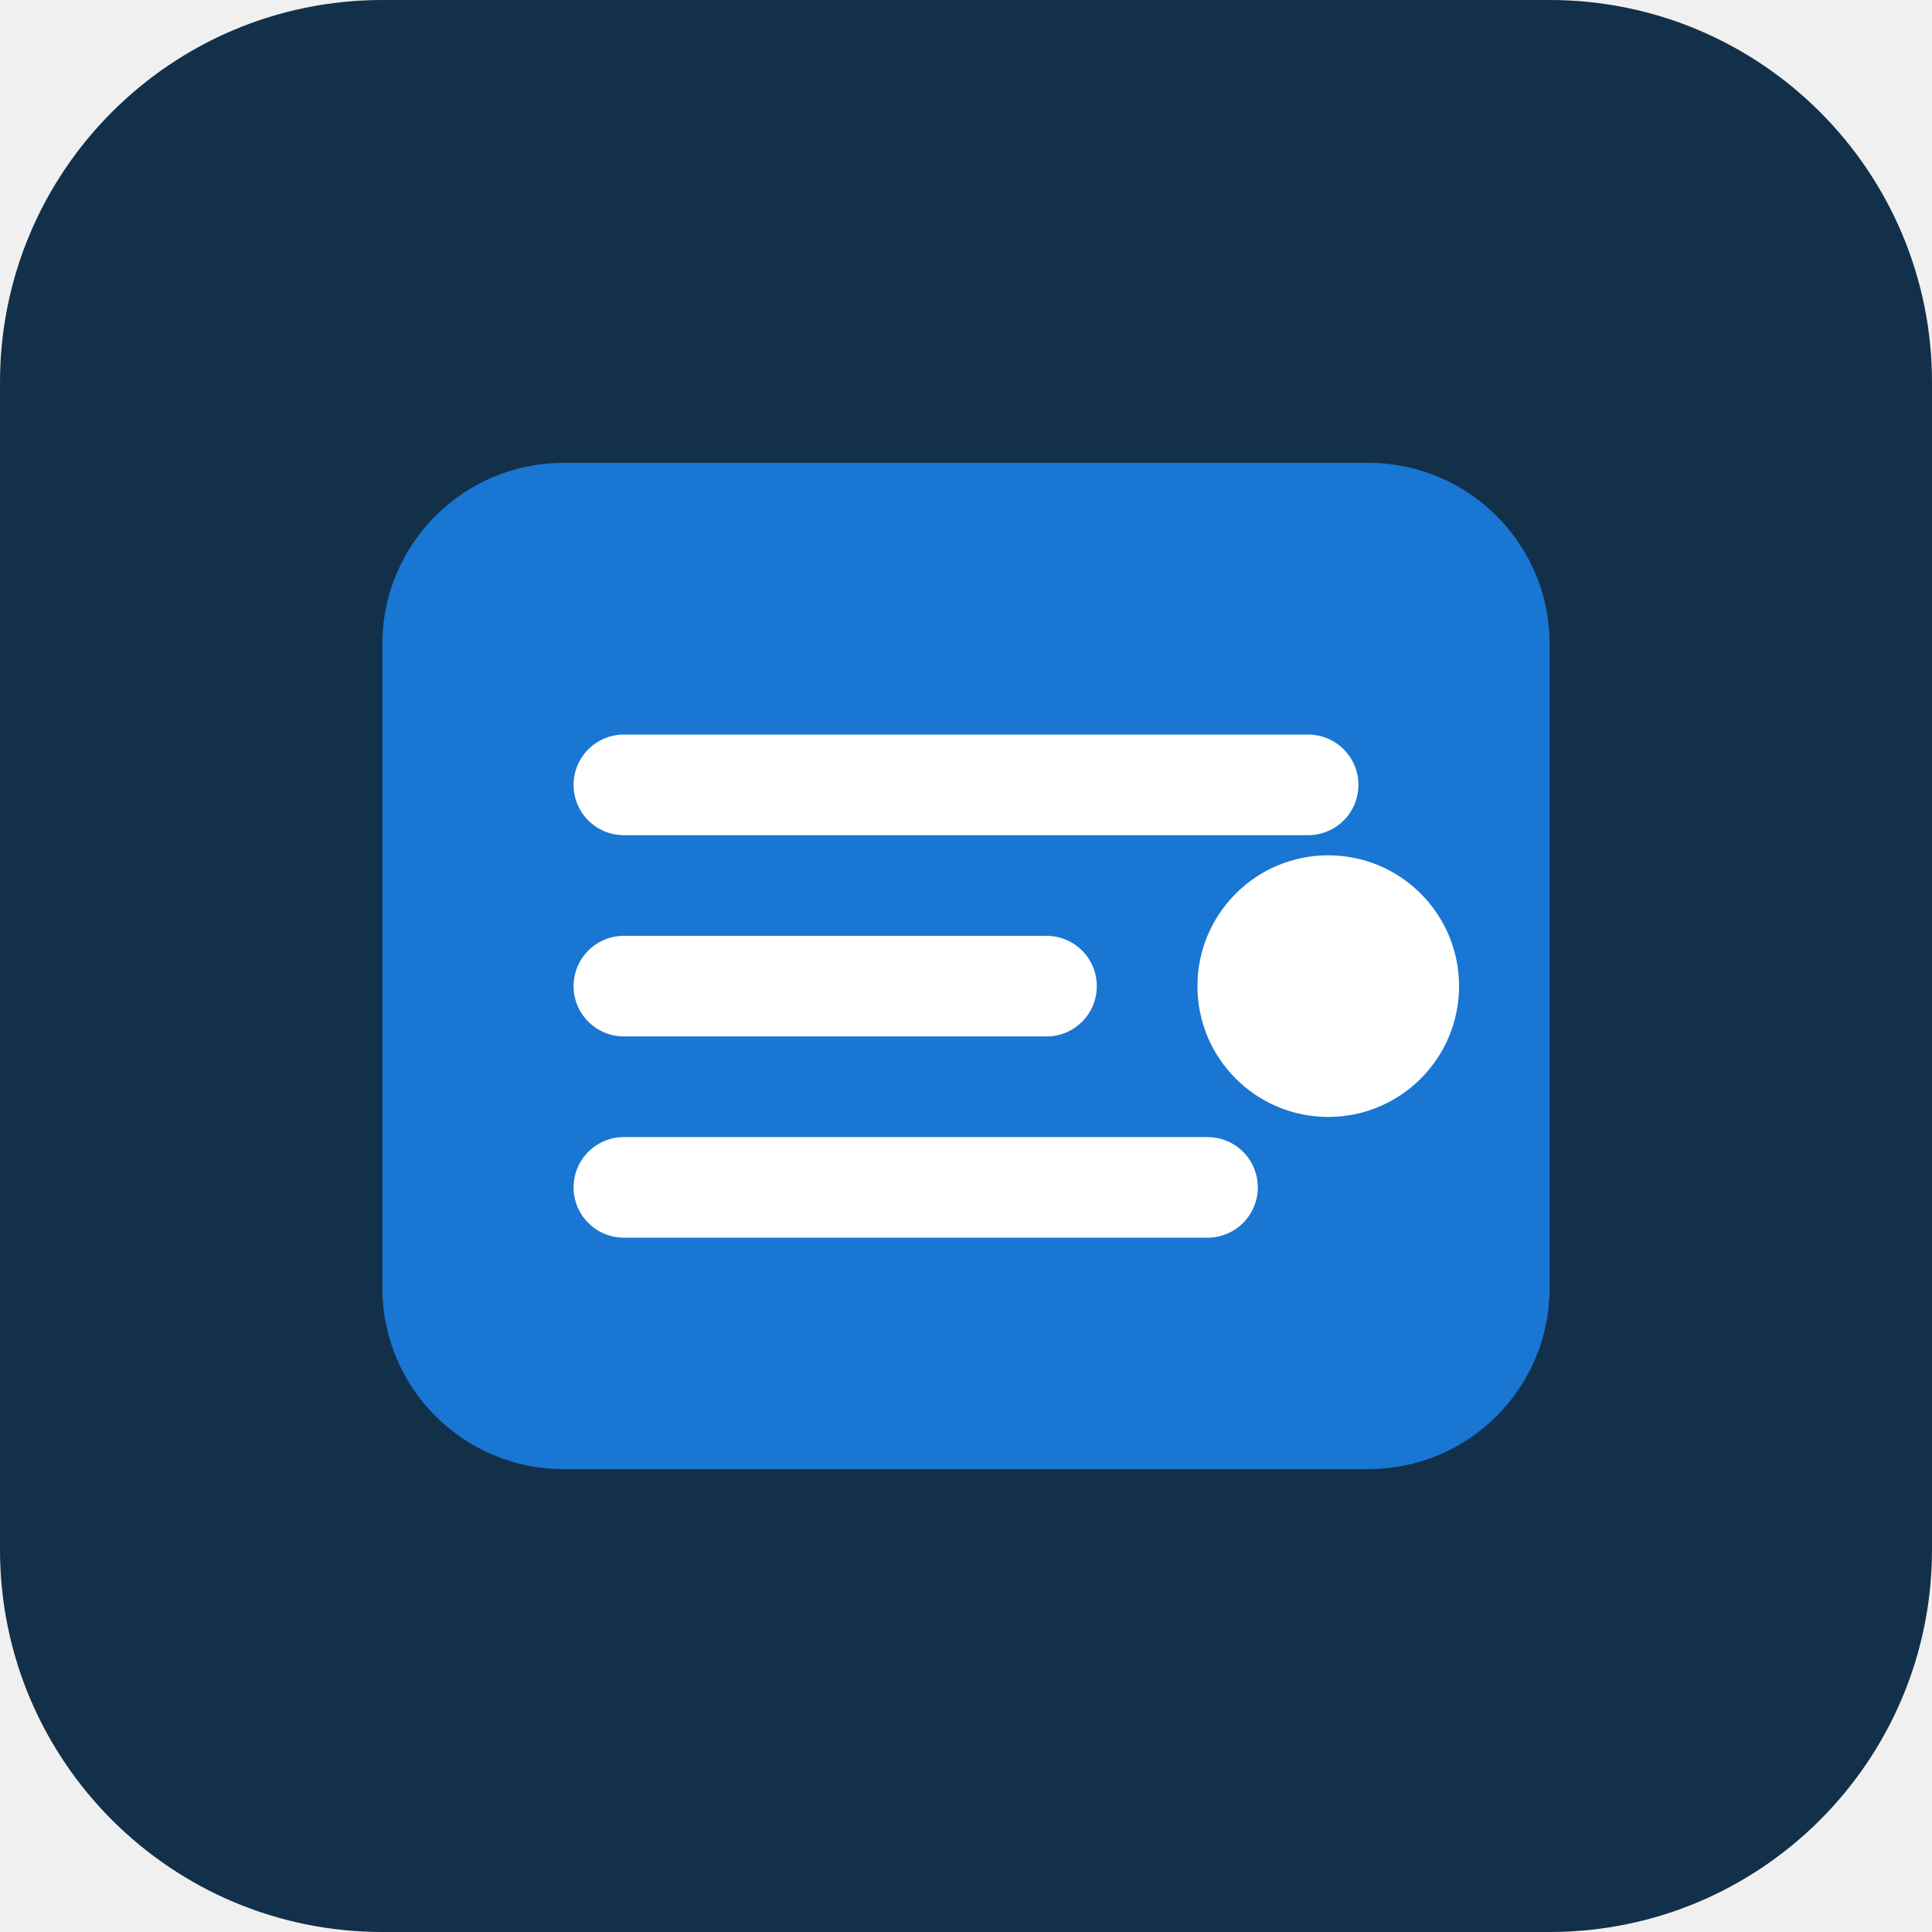
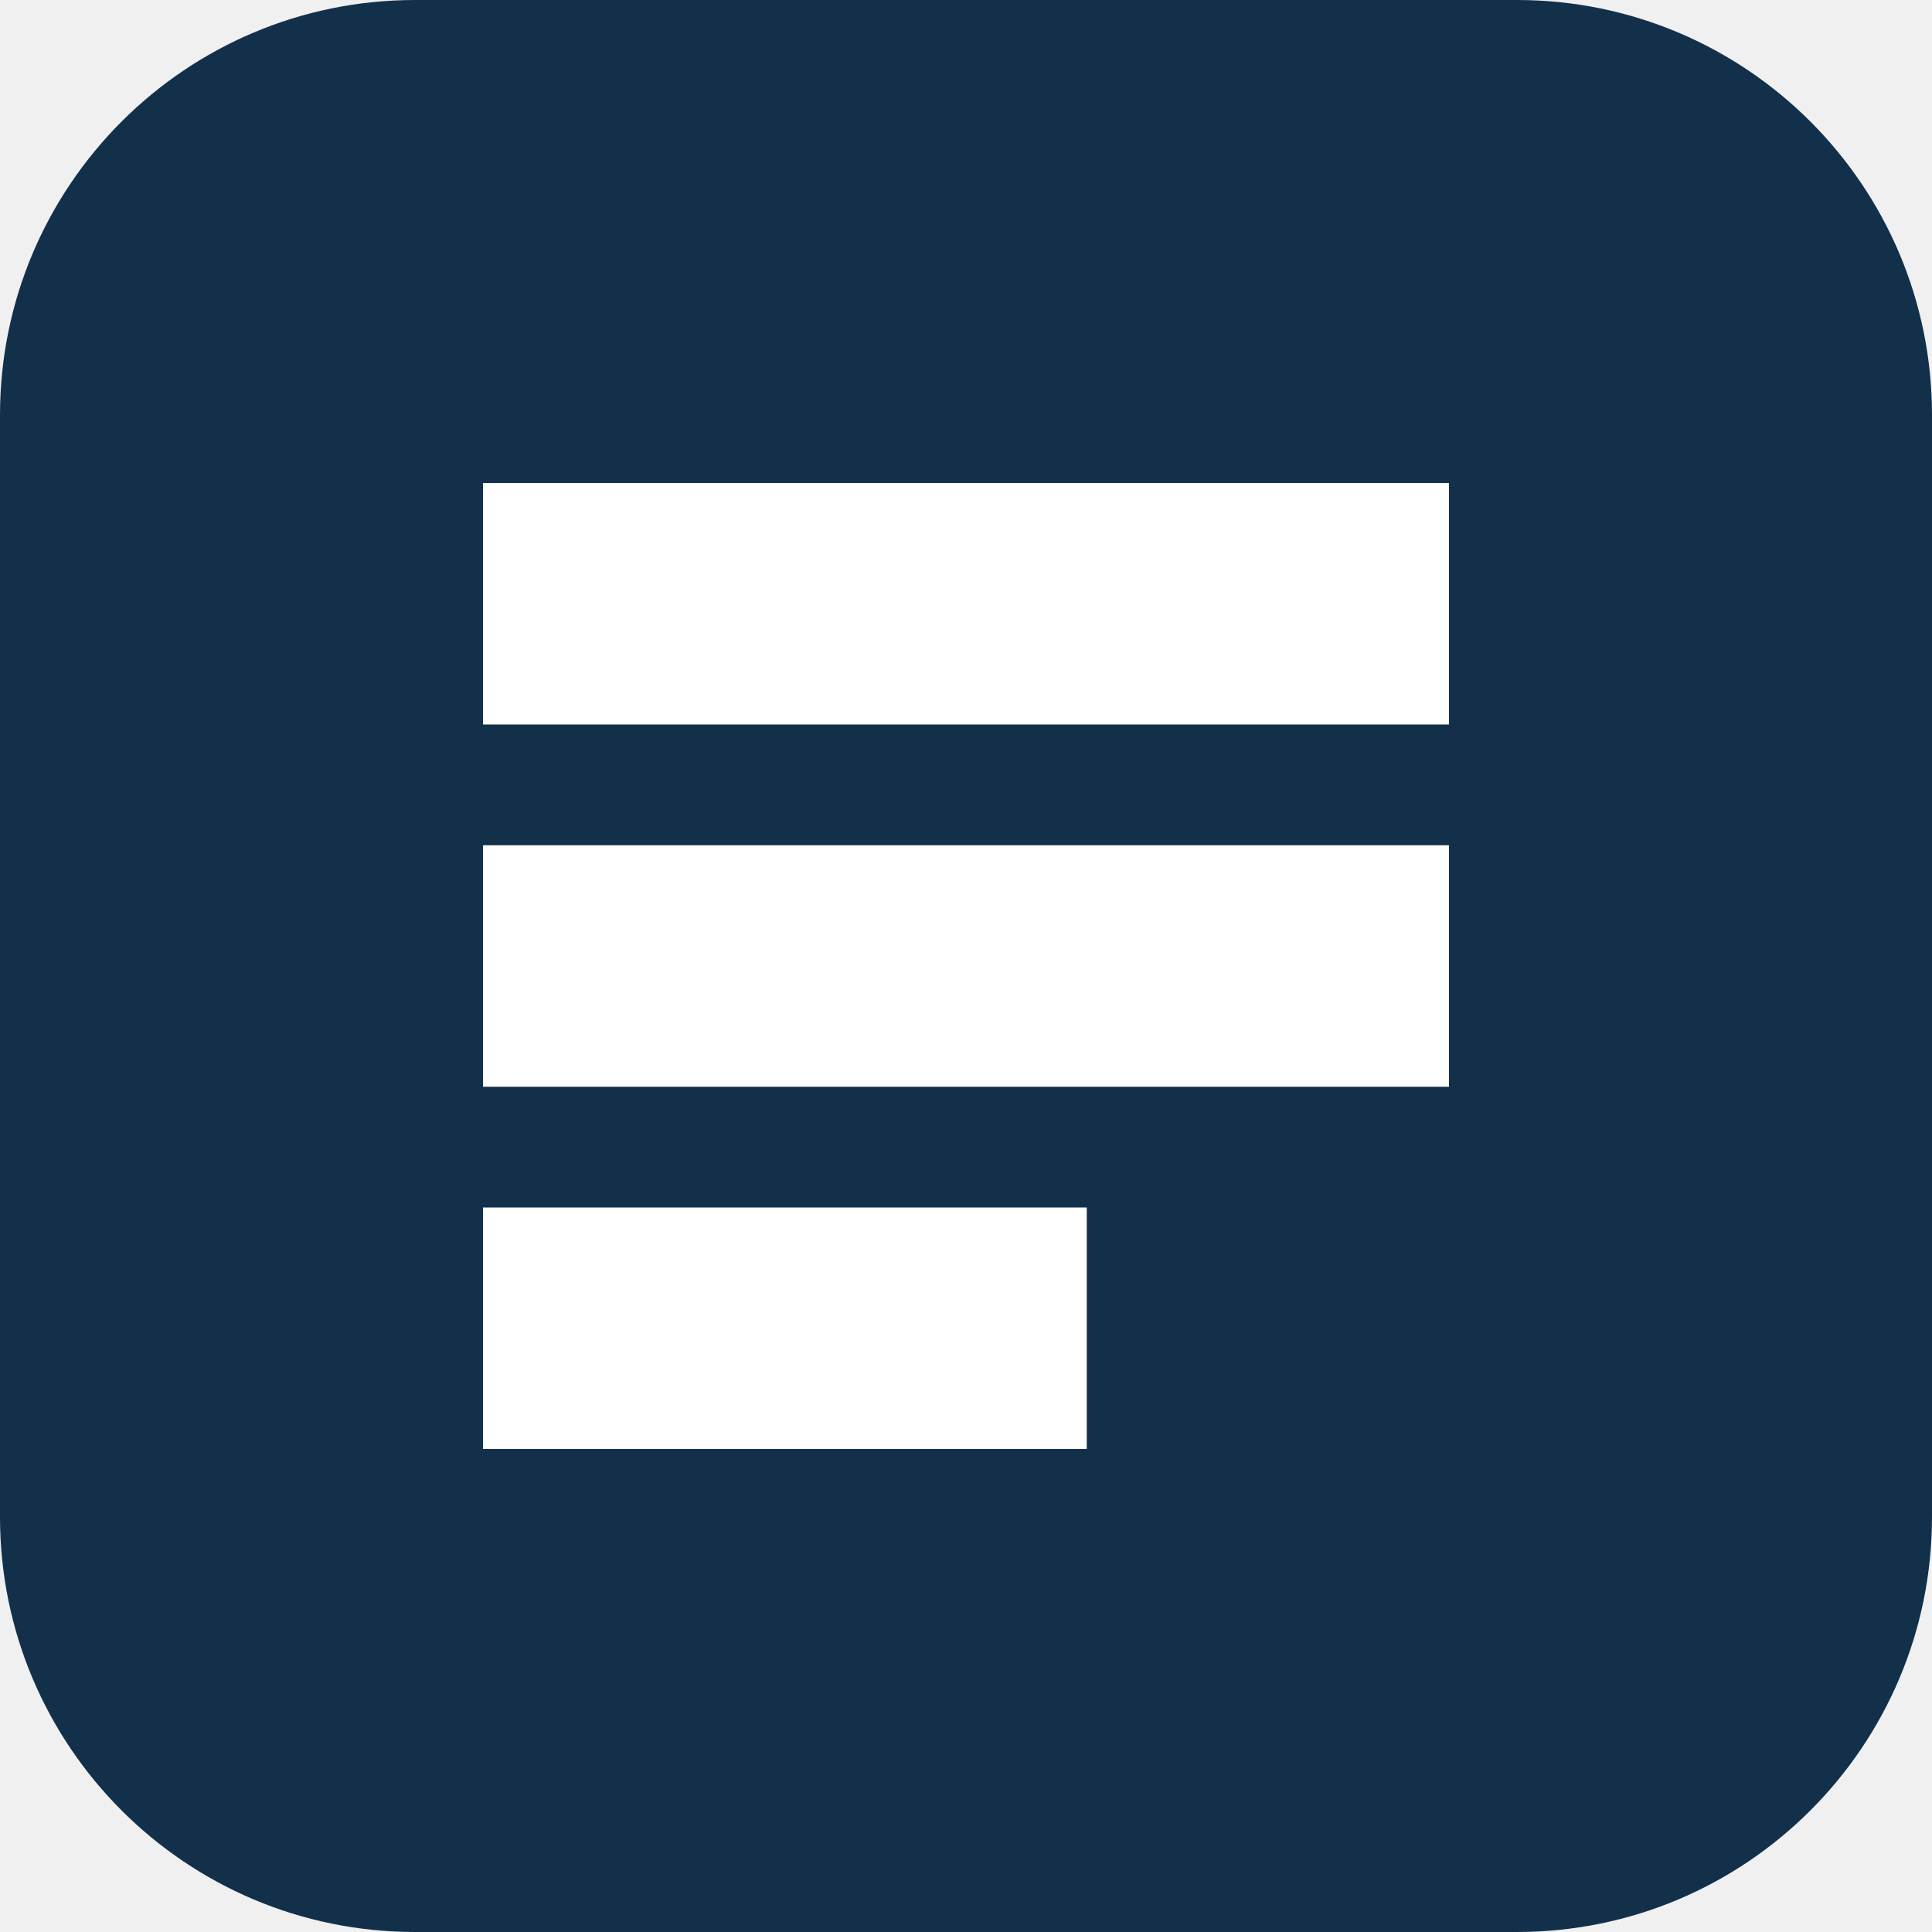
- <svg xmlns="http://www.w3.org/2000/svg" viewBox="0 0 192 192">
-   <rect width="192" height="192" rx="38" fill="#12304a" />
-   <rect x="38" y="46" width="116" height="100" rx="18" fill="#1976d2" />
-   <path d="M62 78h68M62 98h42M62 118h58" stroke="#fff" stroke-width="10" stroke-linecap="round" />
-   <circle cx="132" cy="98" r="13" fill="#fff" />
+ <svg xmlns="http://www.w3.org/2000/svg" viewBox="0 0 512 512">
+   <rect width="512" height="512" rx="110" fill="#12304a" />
+   <path d="M128 128h256v64H128zm0 96h256v64H128zm0 96h160v64H128z" fill="#fff" />
</svg>
